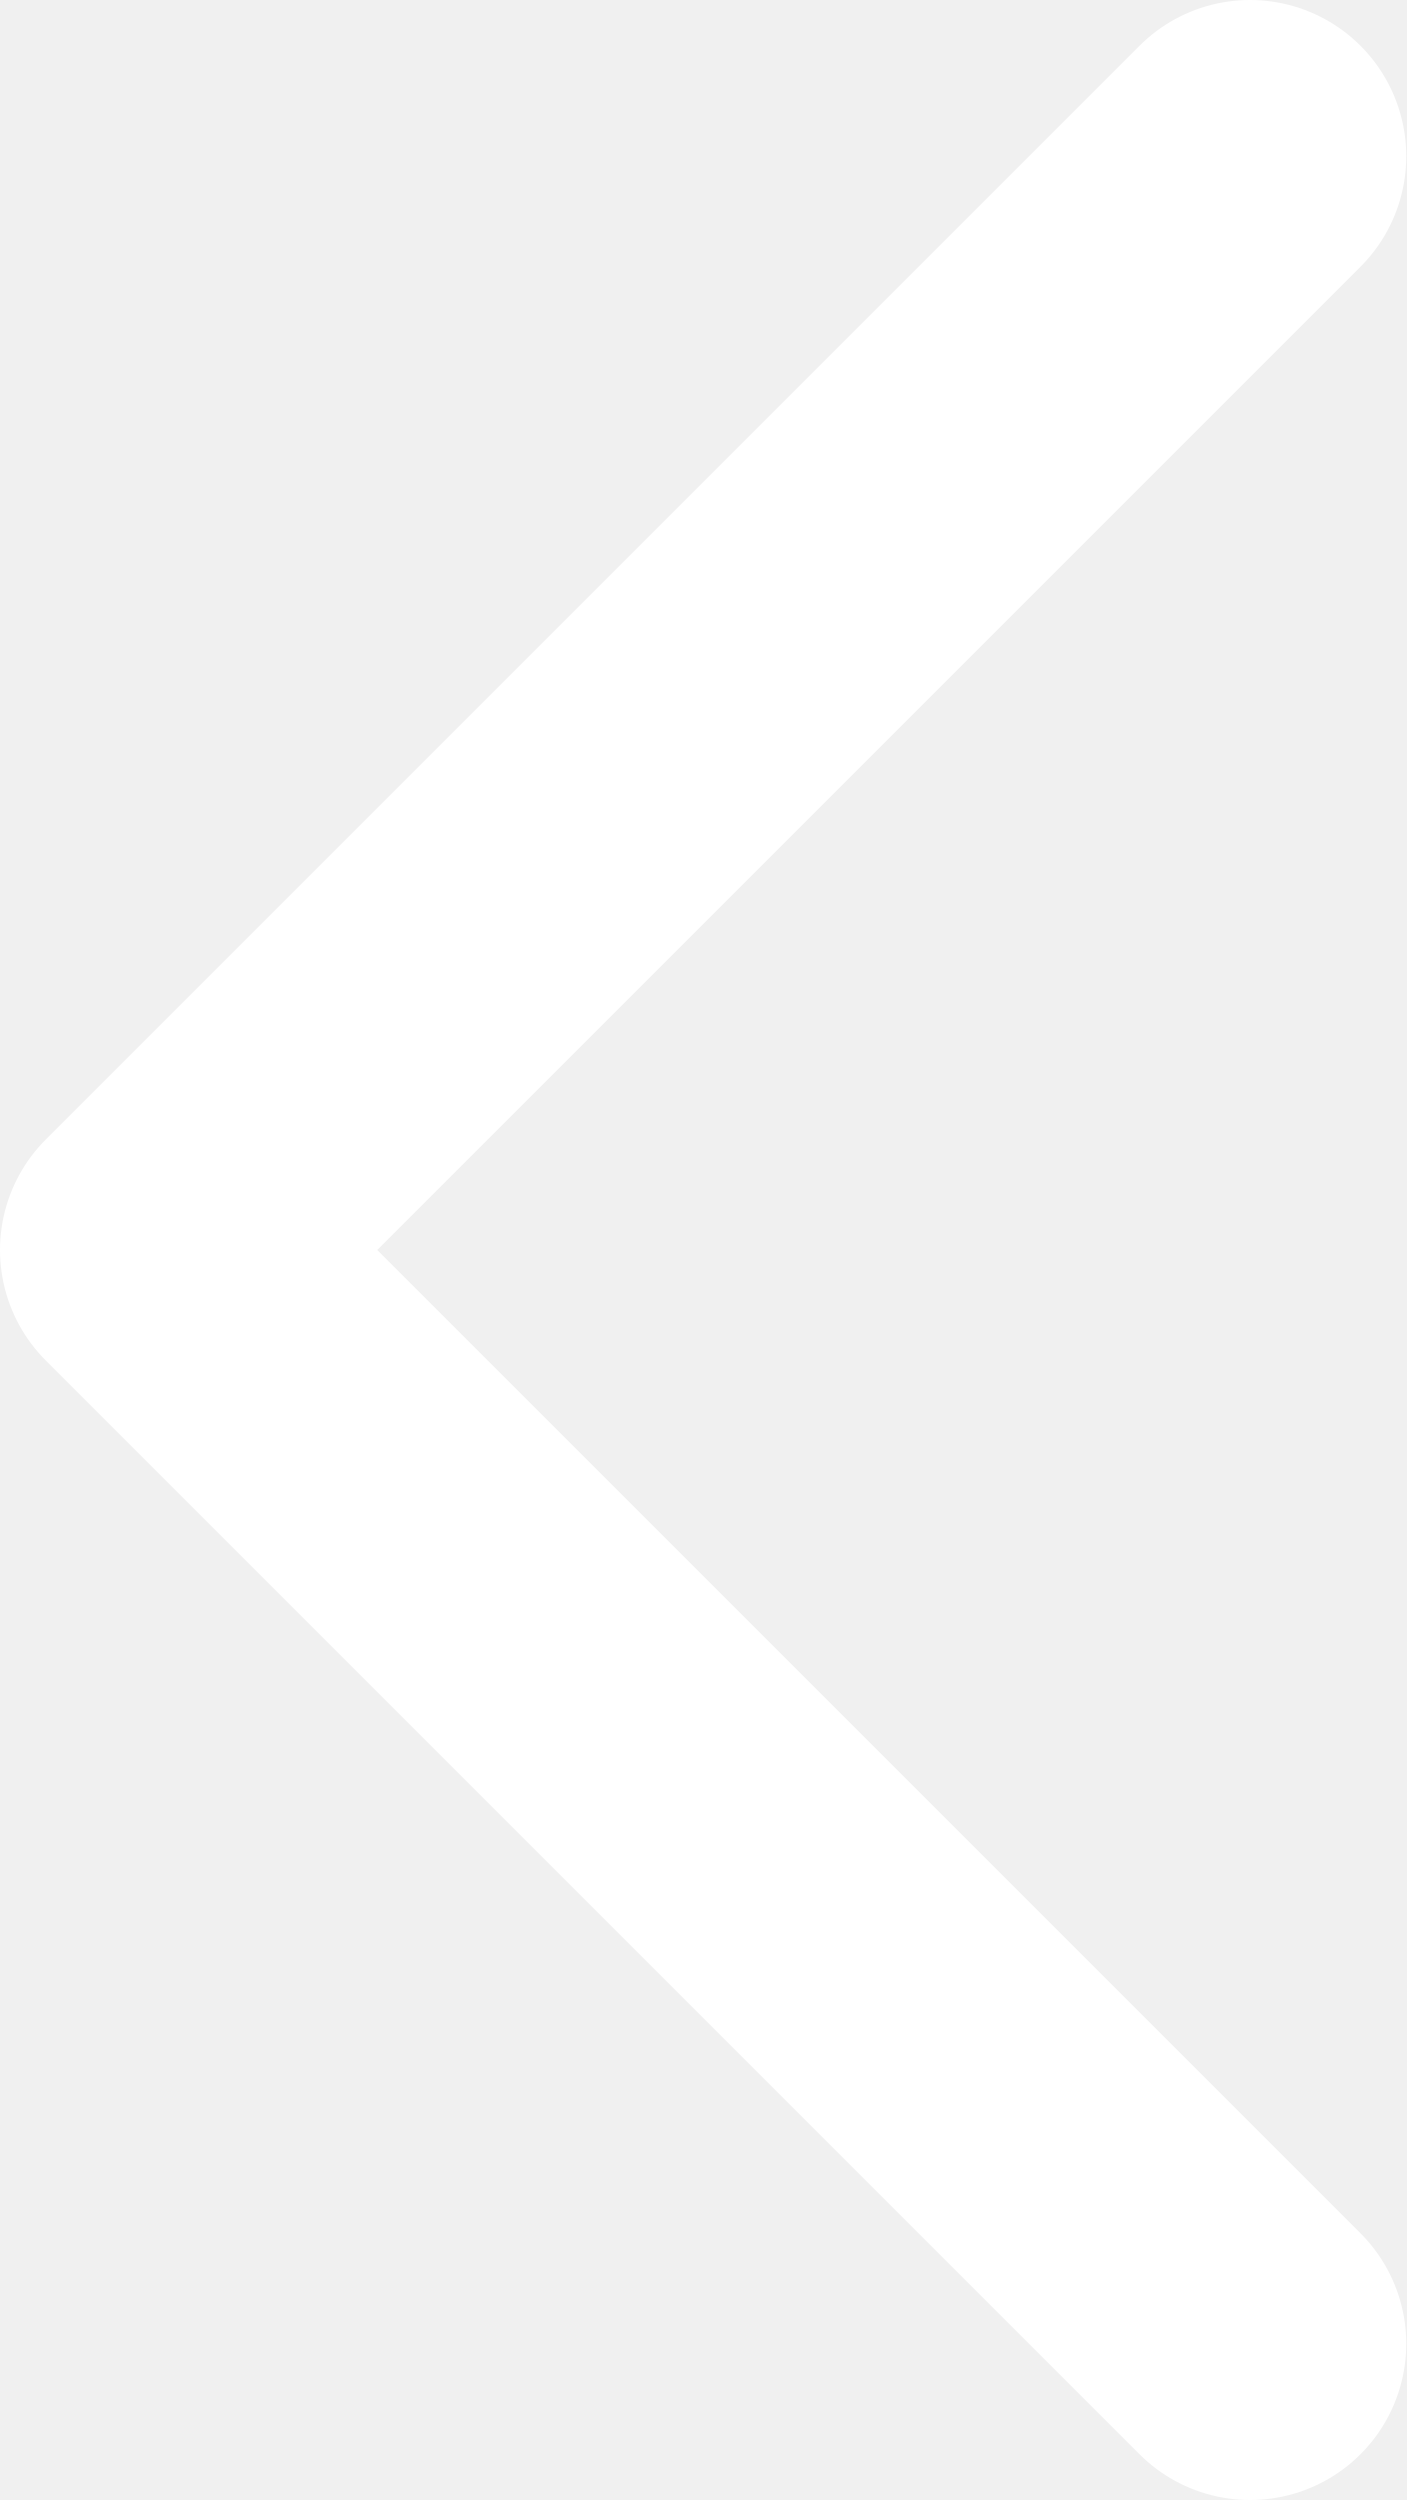
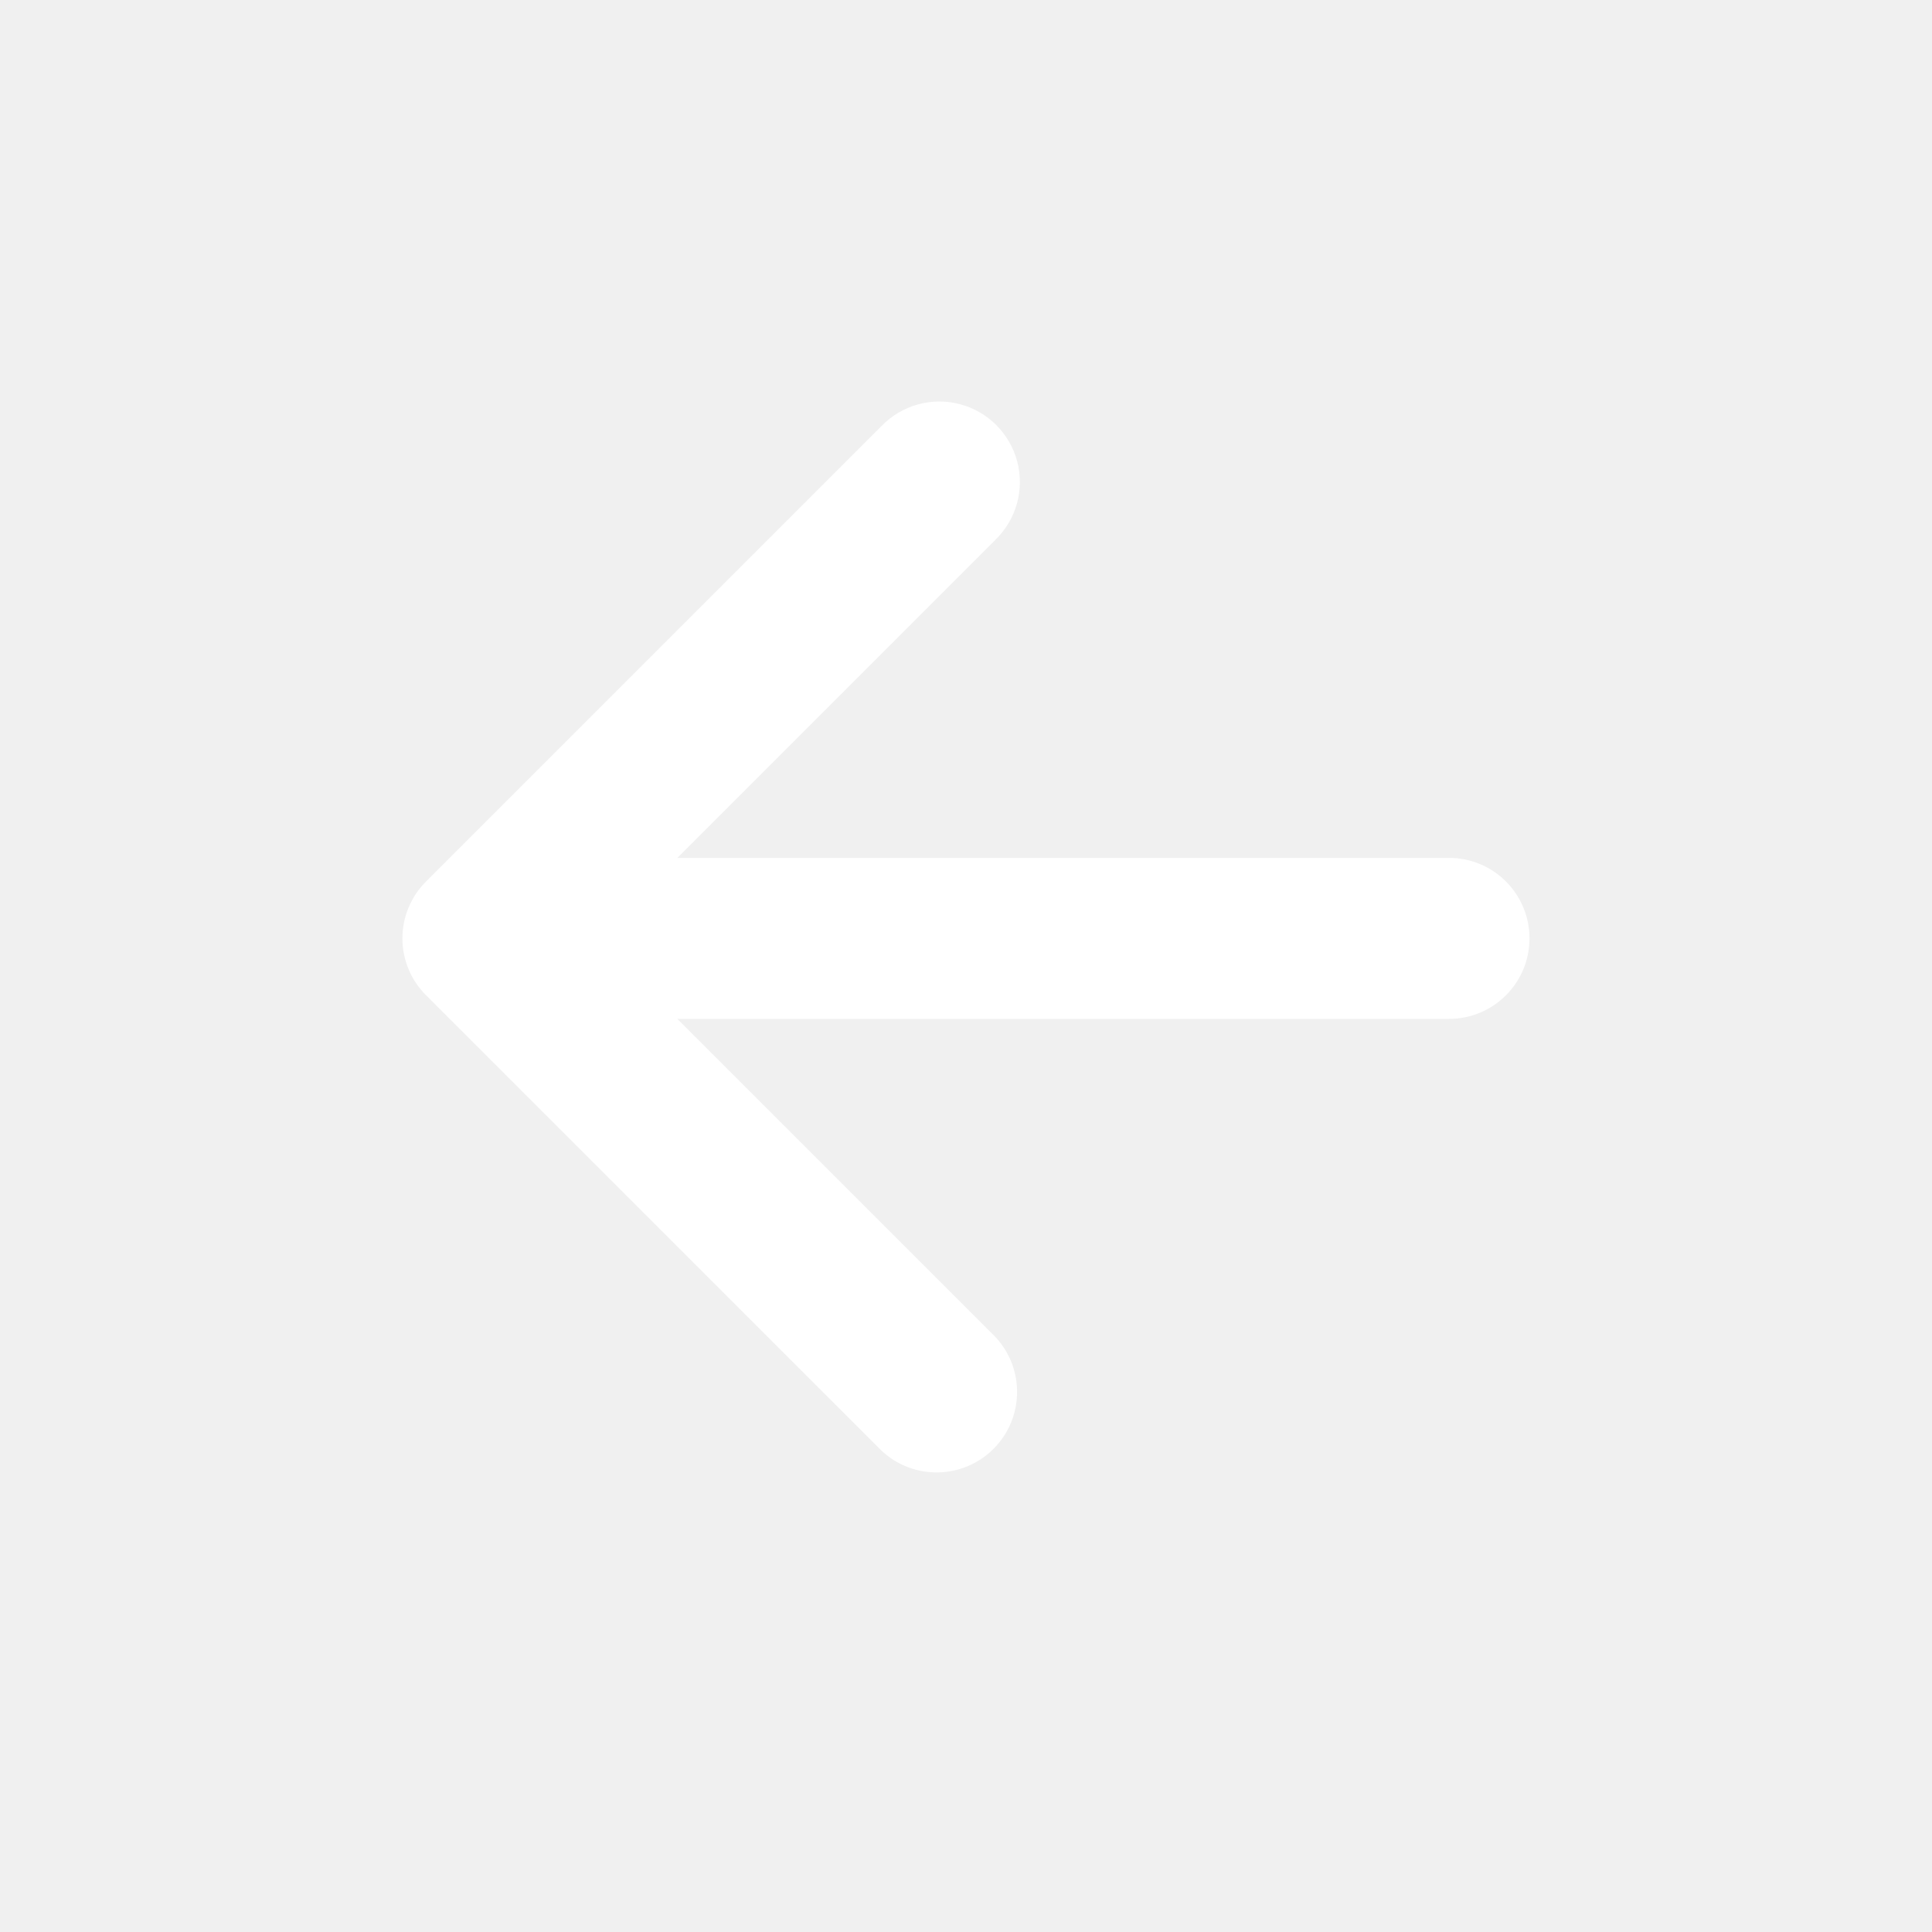
- <svg xmlns="http://www.w3.org/2000/svg" width="9" height="16" viewBox="0 0 9 16" fill="none">
-   <path d="M8 15L1 8L8 1" stroke="white" stroke-width="2" stroke-linecap="round" stroke-linejoin="round" />
+ <svg xmlns="http://www.w3.org/2000/svg" viewBox="-5 -5 24 24" preserveAspectRatio="xMinYMin" fill="#fff">
+   <path d="M3.414 7.657l3.95 3.95A1 1 0 0 1 5.95 13.02L.293 7.364a.997.997 0 0 1 0-1.414L5.95.293a1 1 0 1 1 1.414 1.414l-3.95 3.95H13a1 1 0 0 1 0 2H3.414z" />
</svg>
